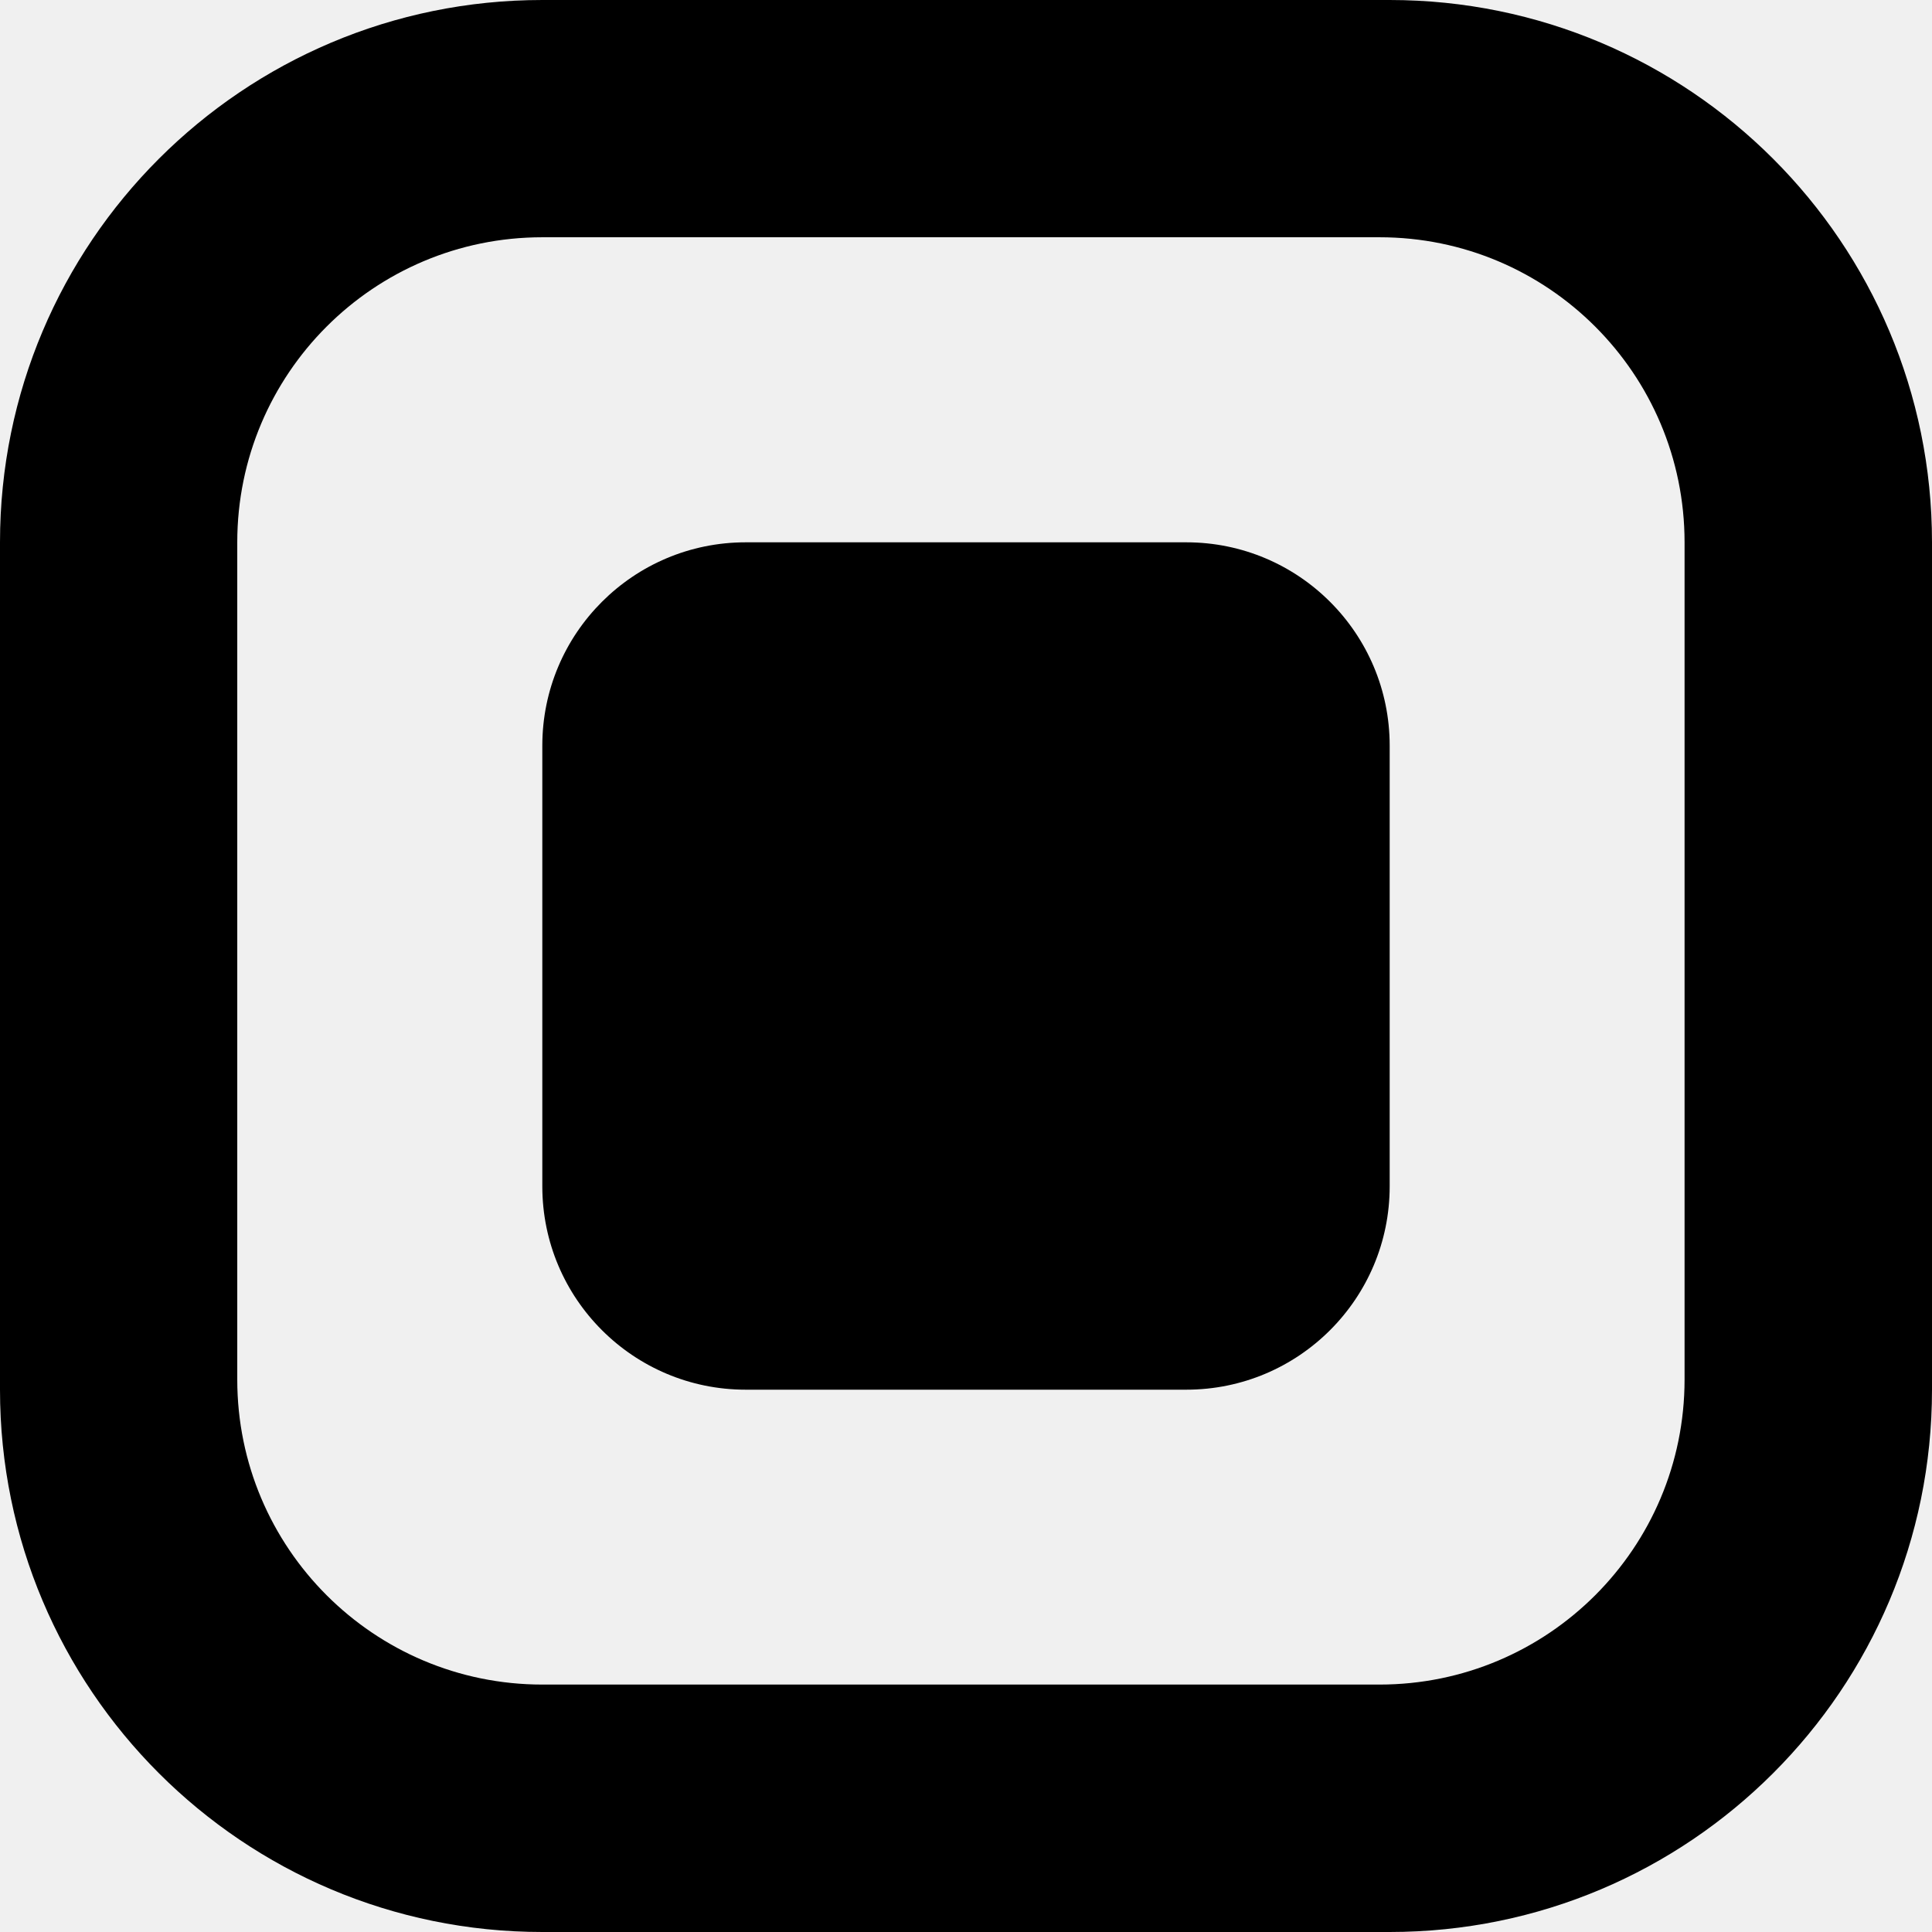
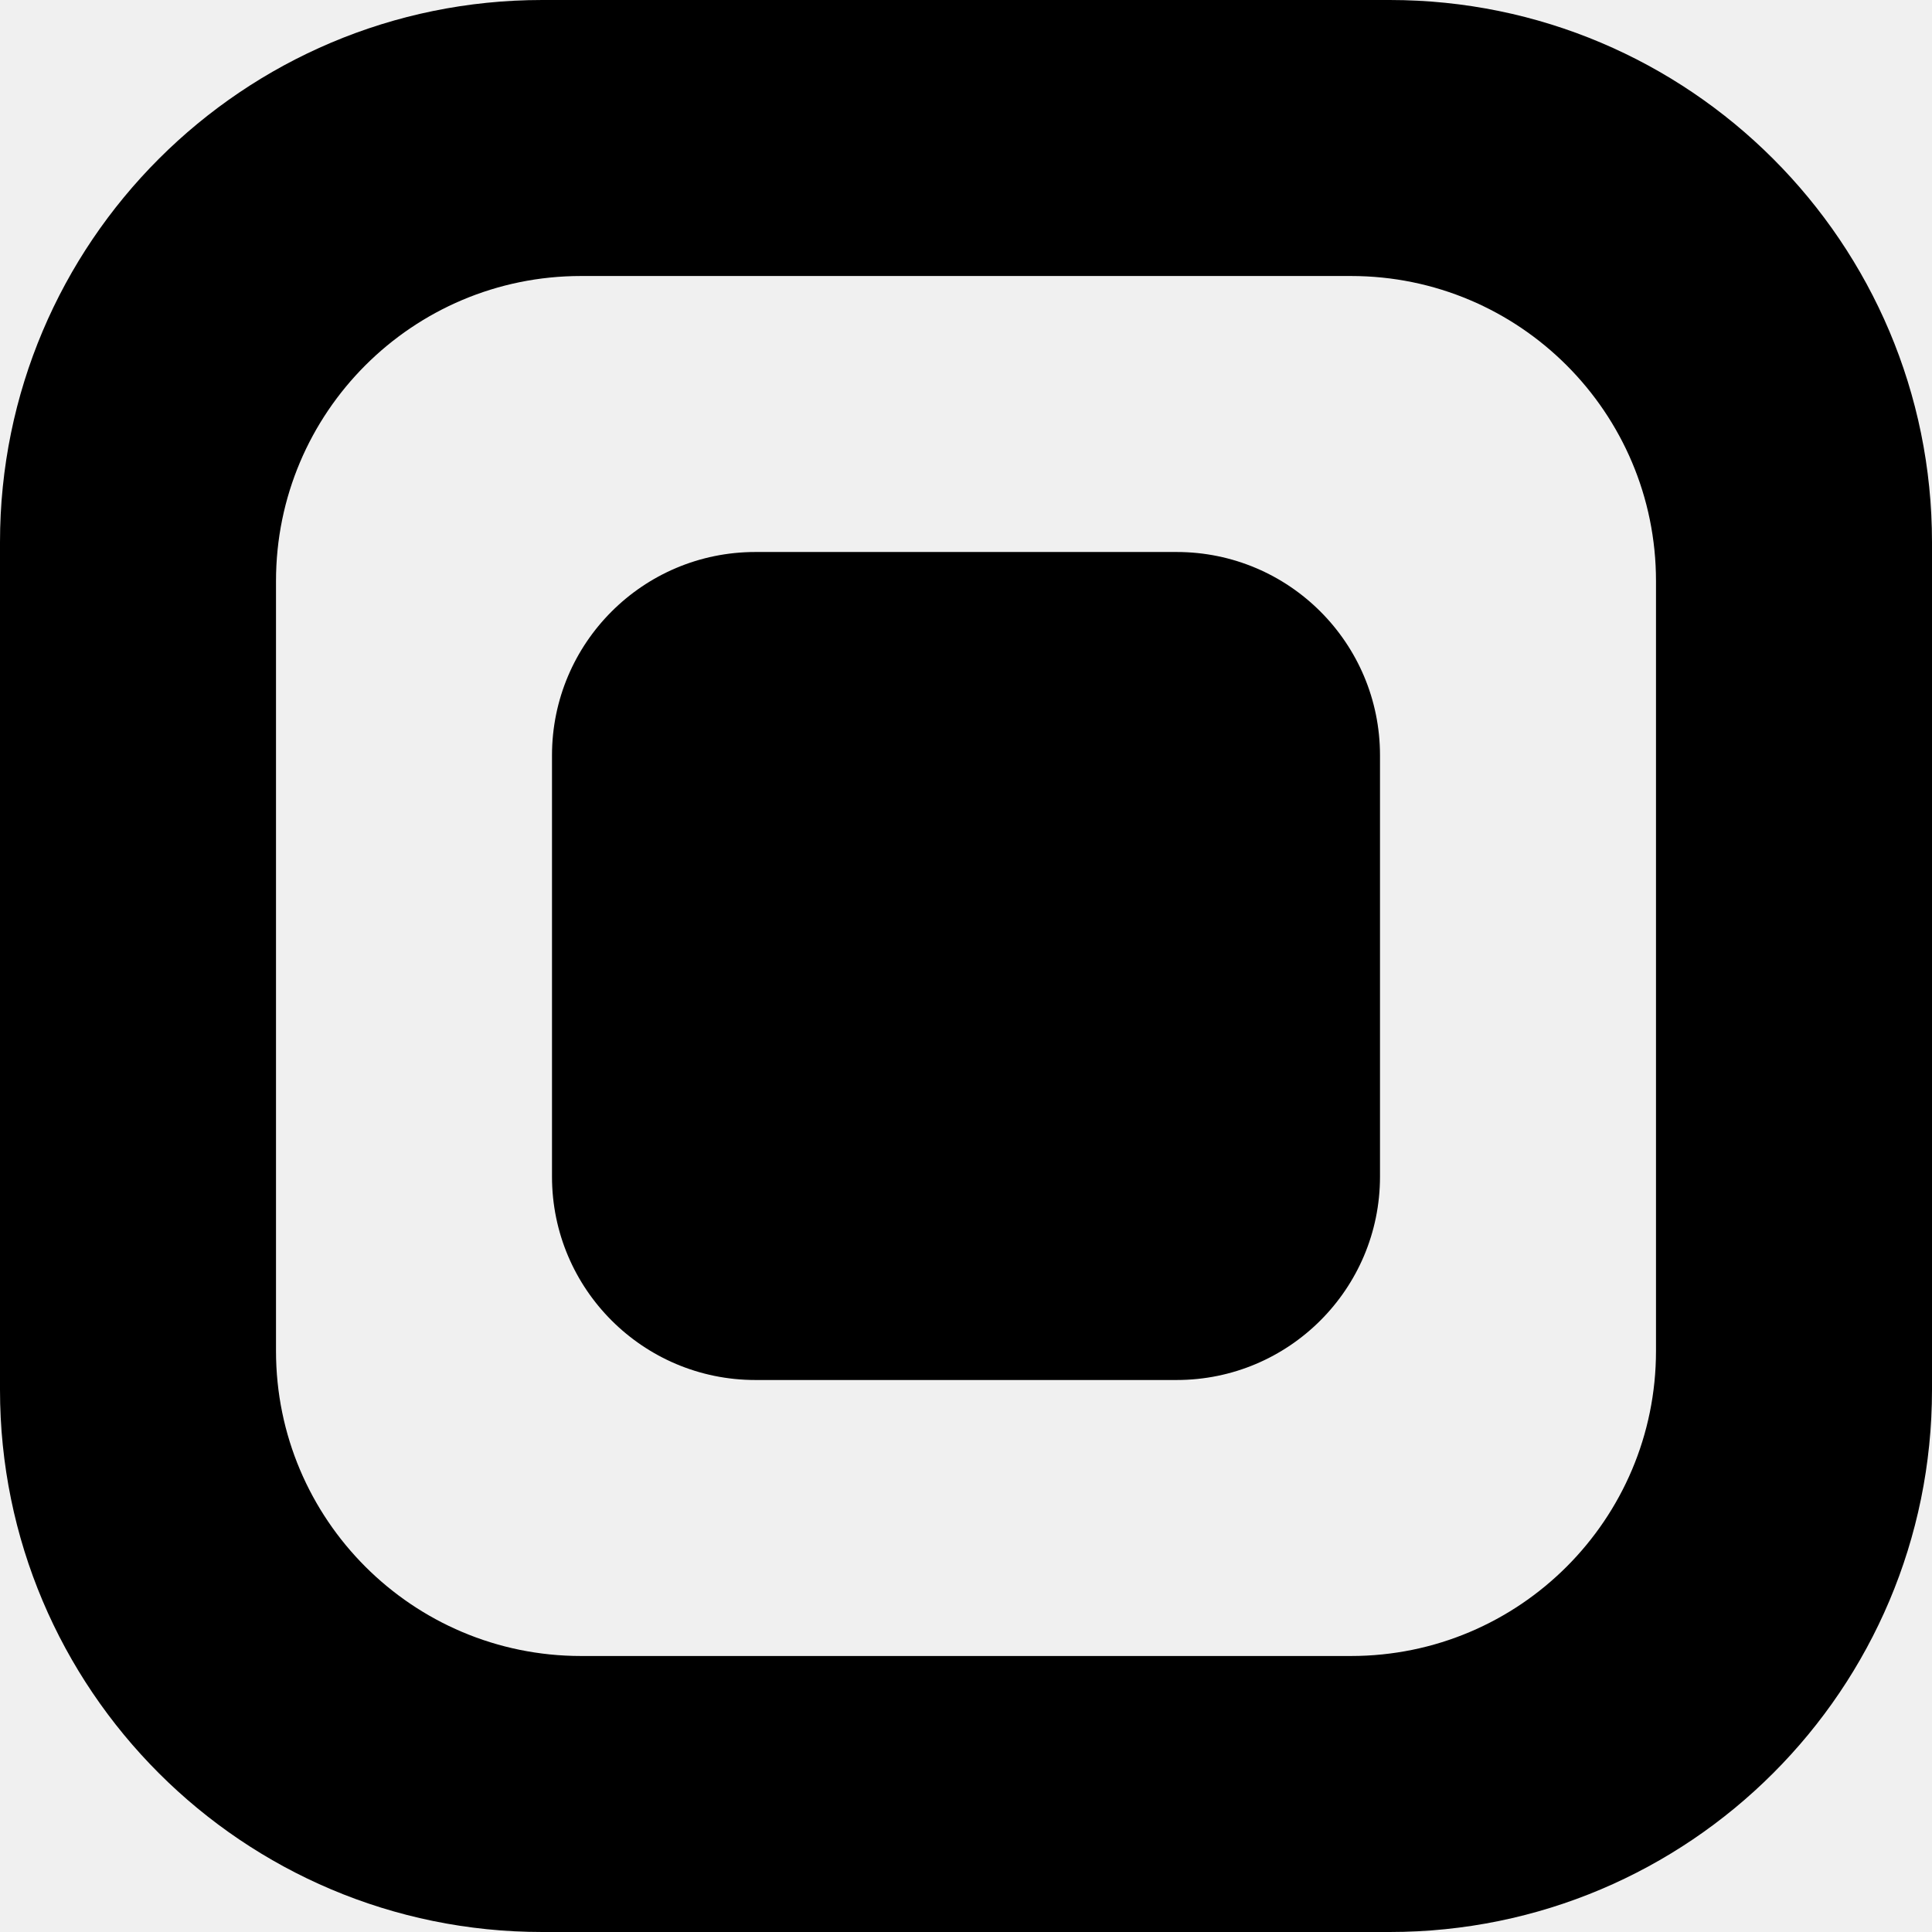
- <svg xmlns="http://www.w3.org/2000/svg" width="57" height="57" viewBox="0 0 57 57" fill="none">
-   <g clip-path="url(#clip0_2459_3375)">
-     <path d="M41 0C49.837 6.44258e-08 57 7.163 57 16V41C57 49.837 49.837 57 41 57H16C7.163 57 6.443e-08 49.837 0 41V16C6.443e-08 7.163 7.163 6.44258e-08 16 0H41ZM16 7C11.029 7 7 11.029 7 16V40.7C7 45.671 11.03 49.7 16 49.7H40.7C45.671 49.7 49.7 45.671 49.7 40.7V16C49.7 11.03 45.671 7 40.7 7H16Z" fill="black" />
-     <rect x="16" y="16" width="25" height="25" rx="6" fill="black" />
+ <svg xmlns="http://www.w3.org/2000/svg" width="35" height="35" viewBox="0 0 35 35" fill="none">
+   <g clip-path="url(#clip0_2467_3404)">
+     <path d="M25.176 0C30.602 0 35 4.399 35 9.824V25.176C35 30.602 30.602 35 25.176 35H9.824C4.399 35 0 30.602 0 25.176V9.824C0 4.399 4.399 0 9.824 0H25.176ZM10.526 5C7.474 5 5 7.474 5 10.526V24.474C5 27.526 7.474 30 10.526 30H24.474C27.526 30 30 27.526 30 24.474V10.526C30 7.474 27.526 5 24.474 5H10.526Z" fill="black" />
+     <rect x="10" y="10" width="15" height="15" rx="3.684" fill="black" />
  </g>
  <defs>
-     <clipPath id="clip0_2459_3375">
-       <rect width="57" height="57" fill="white" />
+     <clipPath id="clip0_2467_3404">
+       <rect width="35" height="35" fill="white" />
    </clipPath>
  </defs>
</svg>
